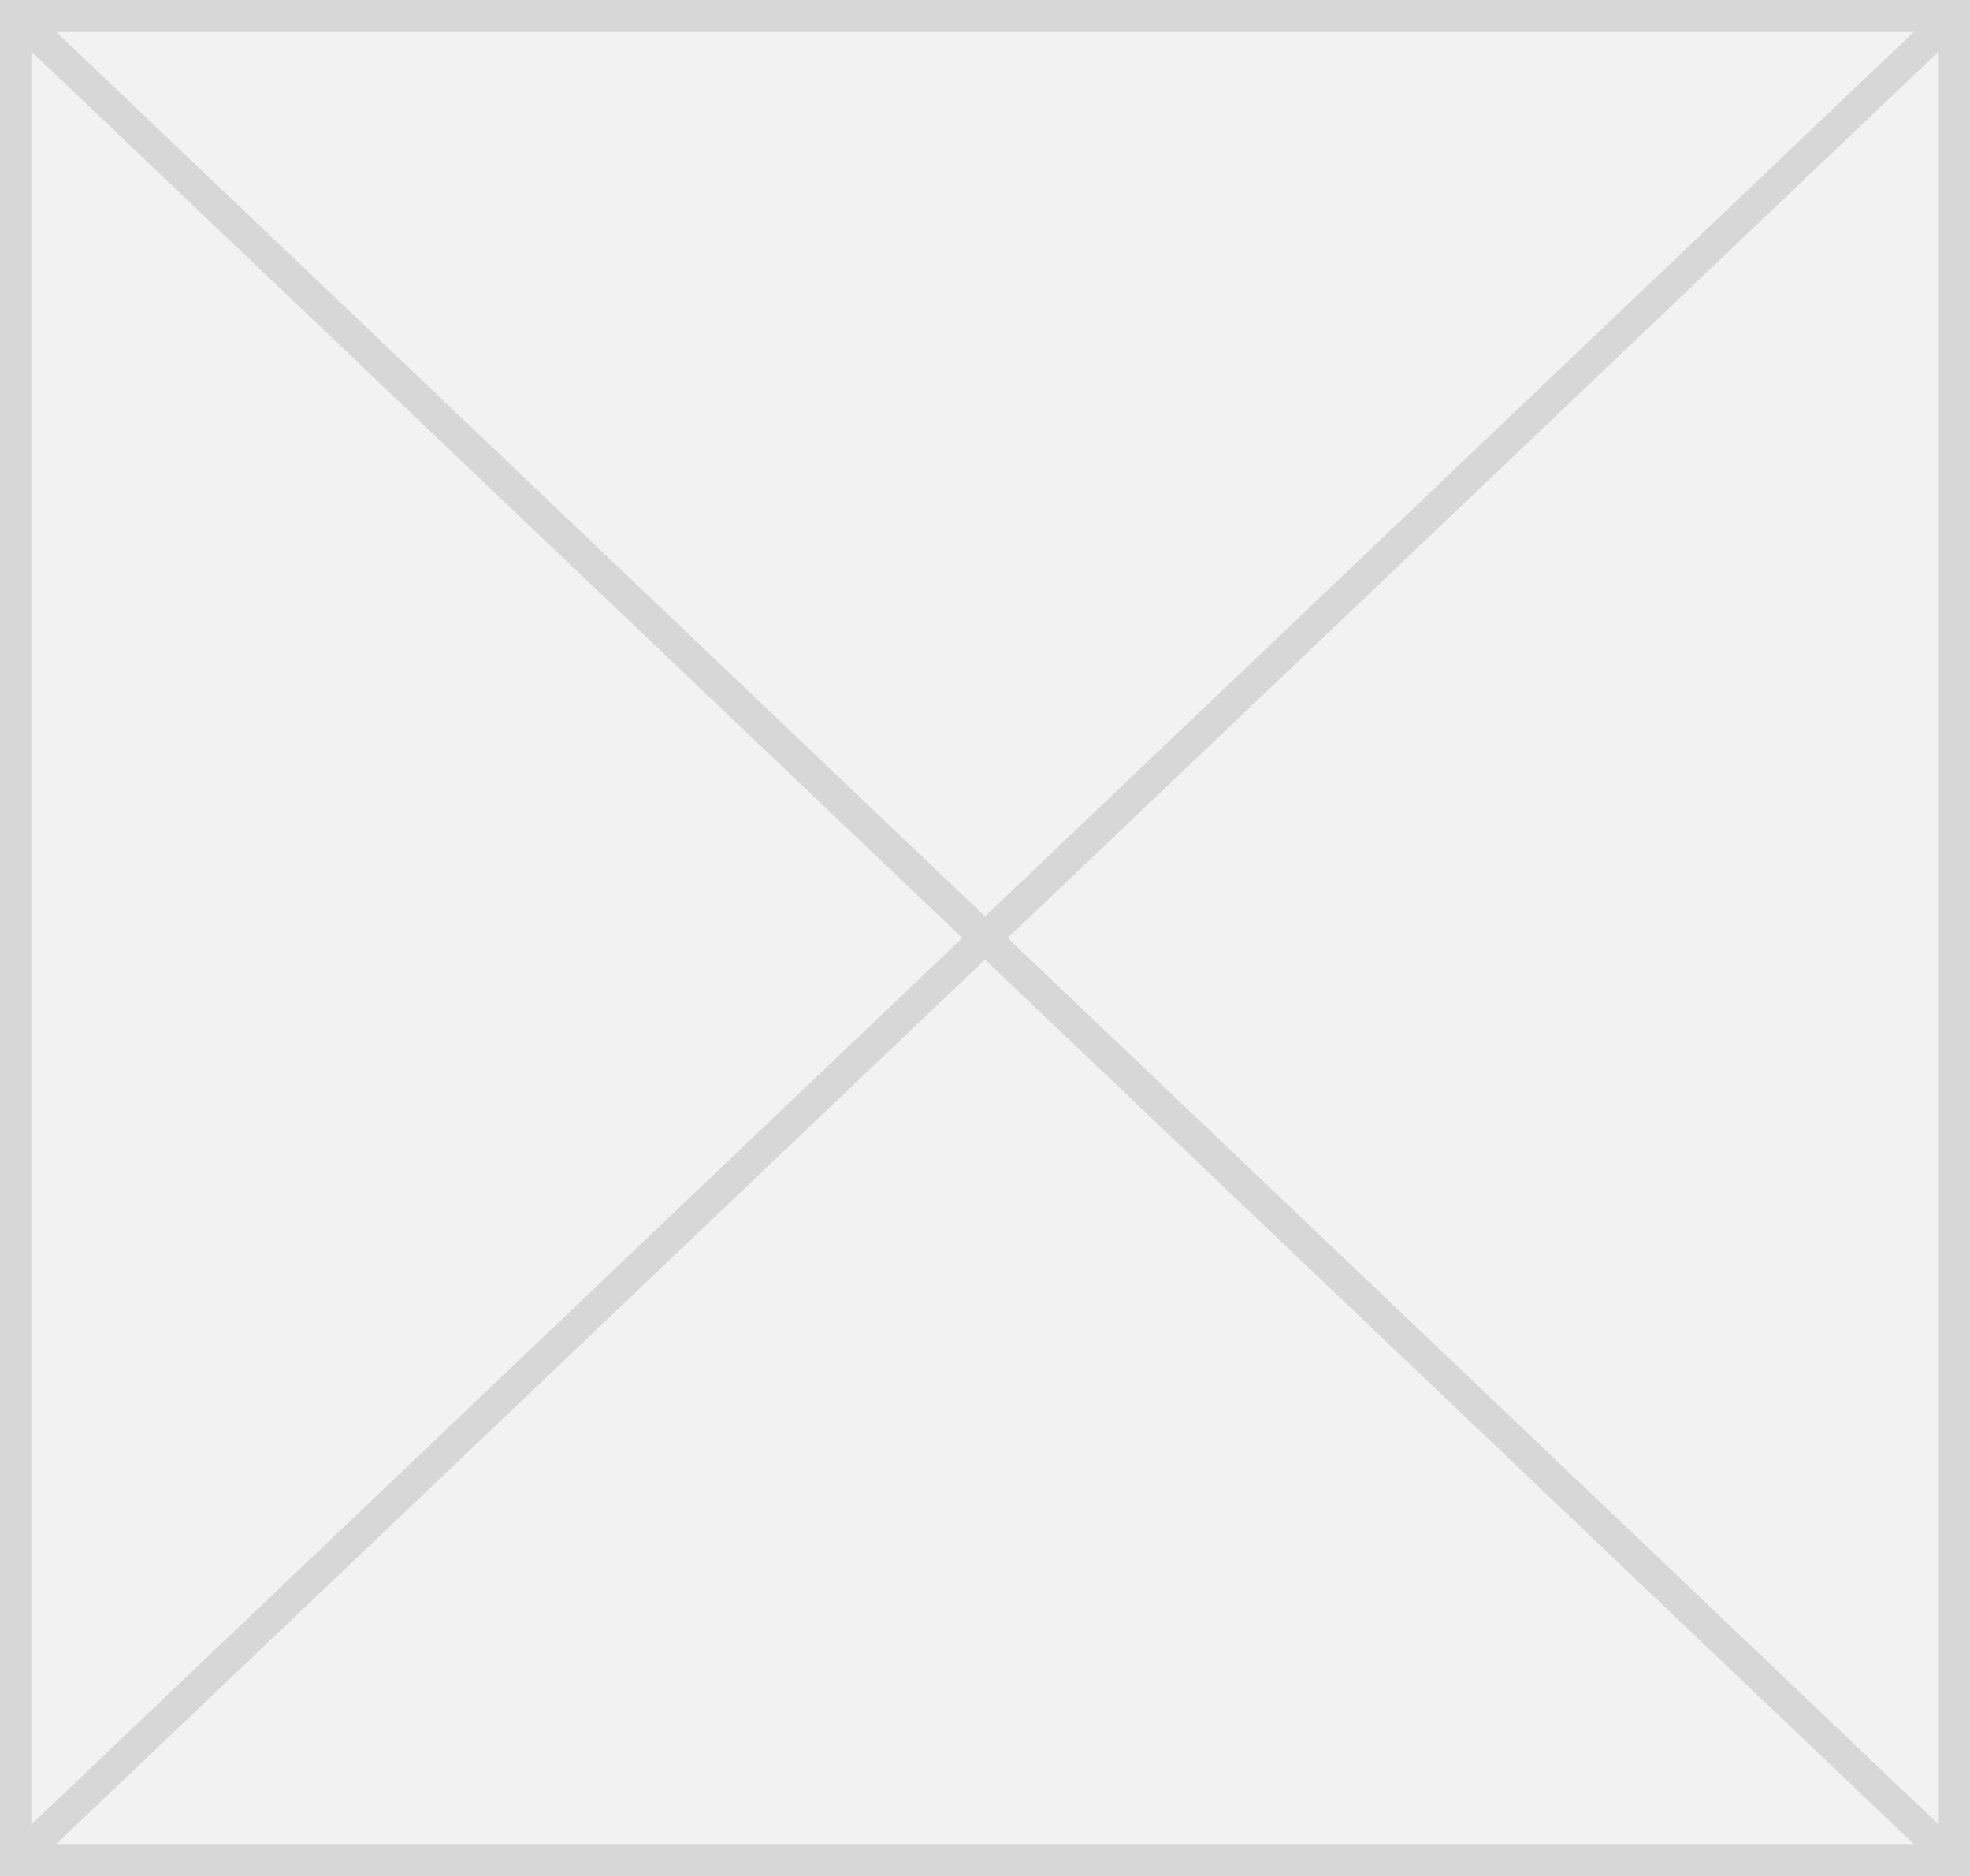
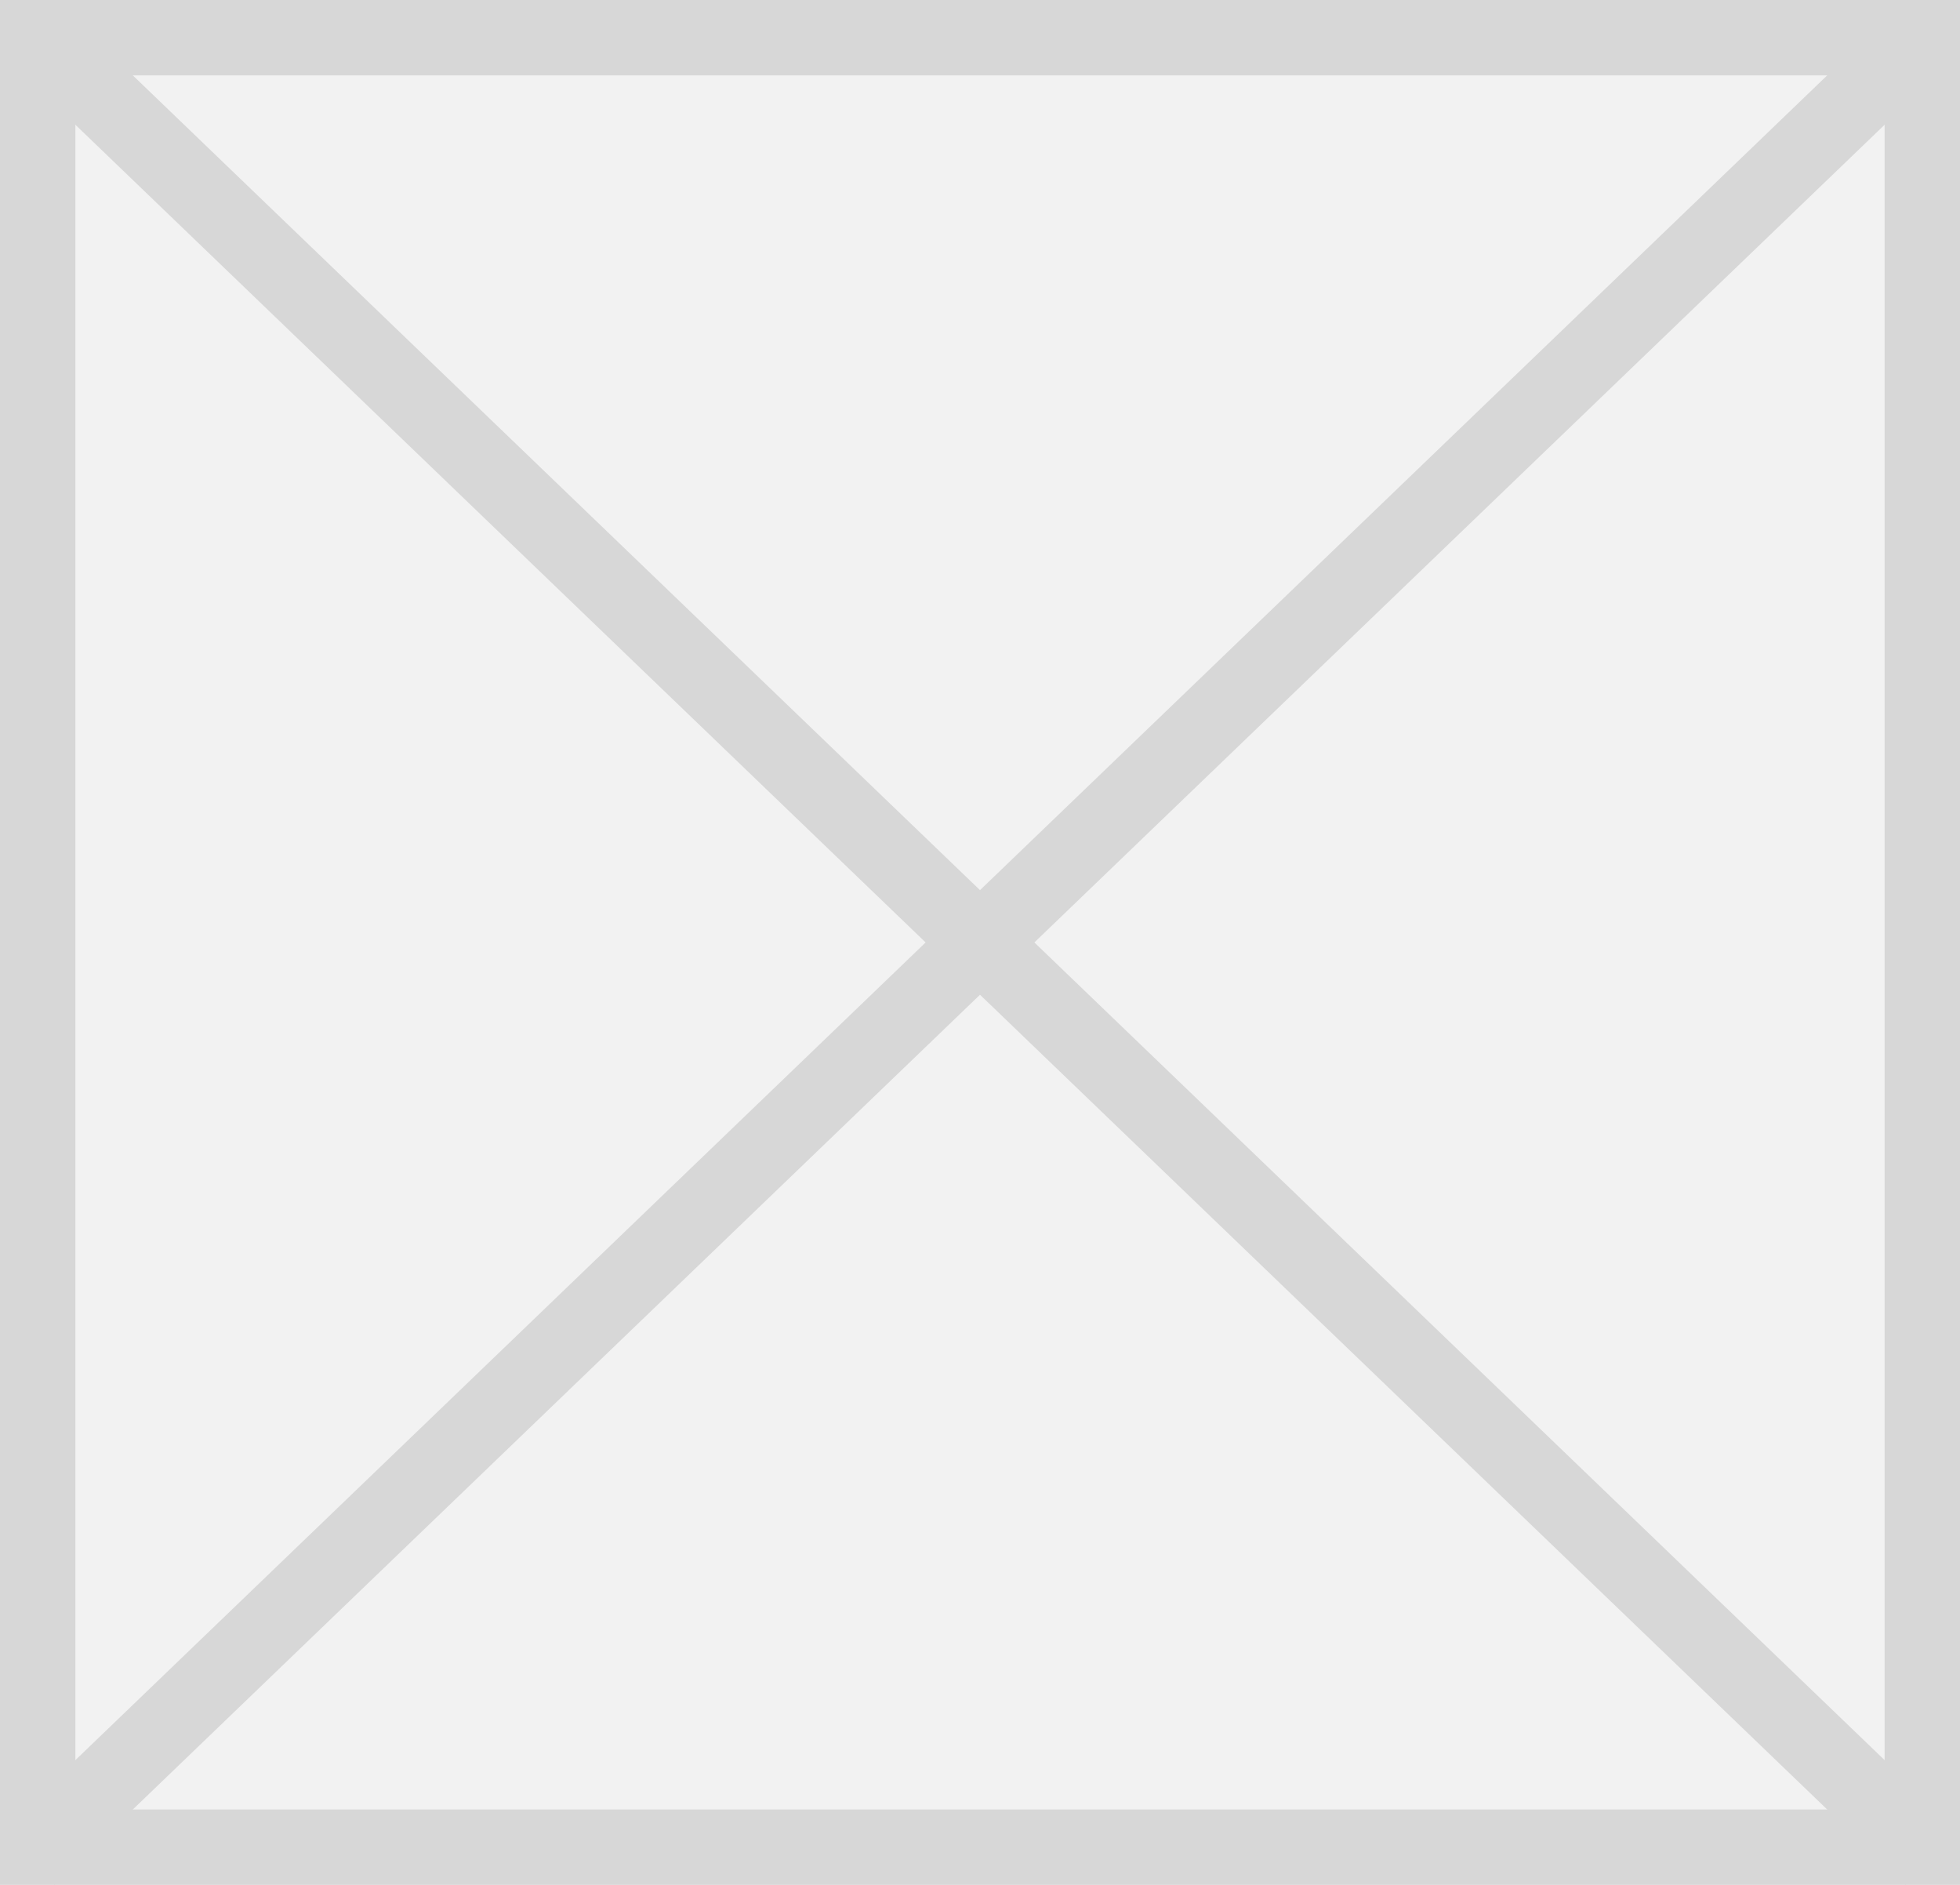
- <svg xmlns="http://www.w3.org/2000/svg" version="1.1" width="63px" height="60px">
-   <g transform="matrix(1 0 0 1 -1523 -640 )">
-     <path d="M 1523.5 640.5  L 1585.5 640.5  L 1585.5 699.5  L 1523.5 699.5  L 1523.5 640.5  Z " fill-rule="nonzero" fill="#f2f2f2" stroke="none" />
-     <path d="M 1523.5 640.5  L 1585.5 640.5  L 1585.5 699.5  L 1523.5 699.5  L 1523.5 640.5  Z " stroke-width="1" stroke="#d7d7d7" fill="none" />
-     <path d="M 1523.38 640.362  L 1585.62 699.638  M 1585.62 640.362  L 1523.38 699.638  " stroke-width="1" stroke="#d7d7d7" fill="none" />
+ <svg xmlns="http://www.w3.org/2000/svg" version="1.1" width="26px" height="25px">
+   <g transform="matrix(1 0 0 1 -2456 -662 )">
+     <path d="M 2456.5 662.5  L 2481.5 662.5  L 2481.5 686.5  L 2456.5 686.5  L 2456.5 662.5  Z " fill-rule="nonzero" fill="#f2f2f2" stroke="none" />
+     <path d="M 2456.5 662.5  L 2481.5 662.5  L 2481.5 686.5  L 2456.5 686.5  L 2456.5 662.5  Z " stroke-width="1" stroke="#d7d7d7" fill="none" />
+     <path d="M 2456.375 662.36  L 2481.625 686.64  M 2481.625 662.36  L 2456.375 686.64  " stroke-width="1" stroke="#d7d7d7" fill="none" />
  </g>
</svg>
